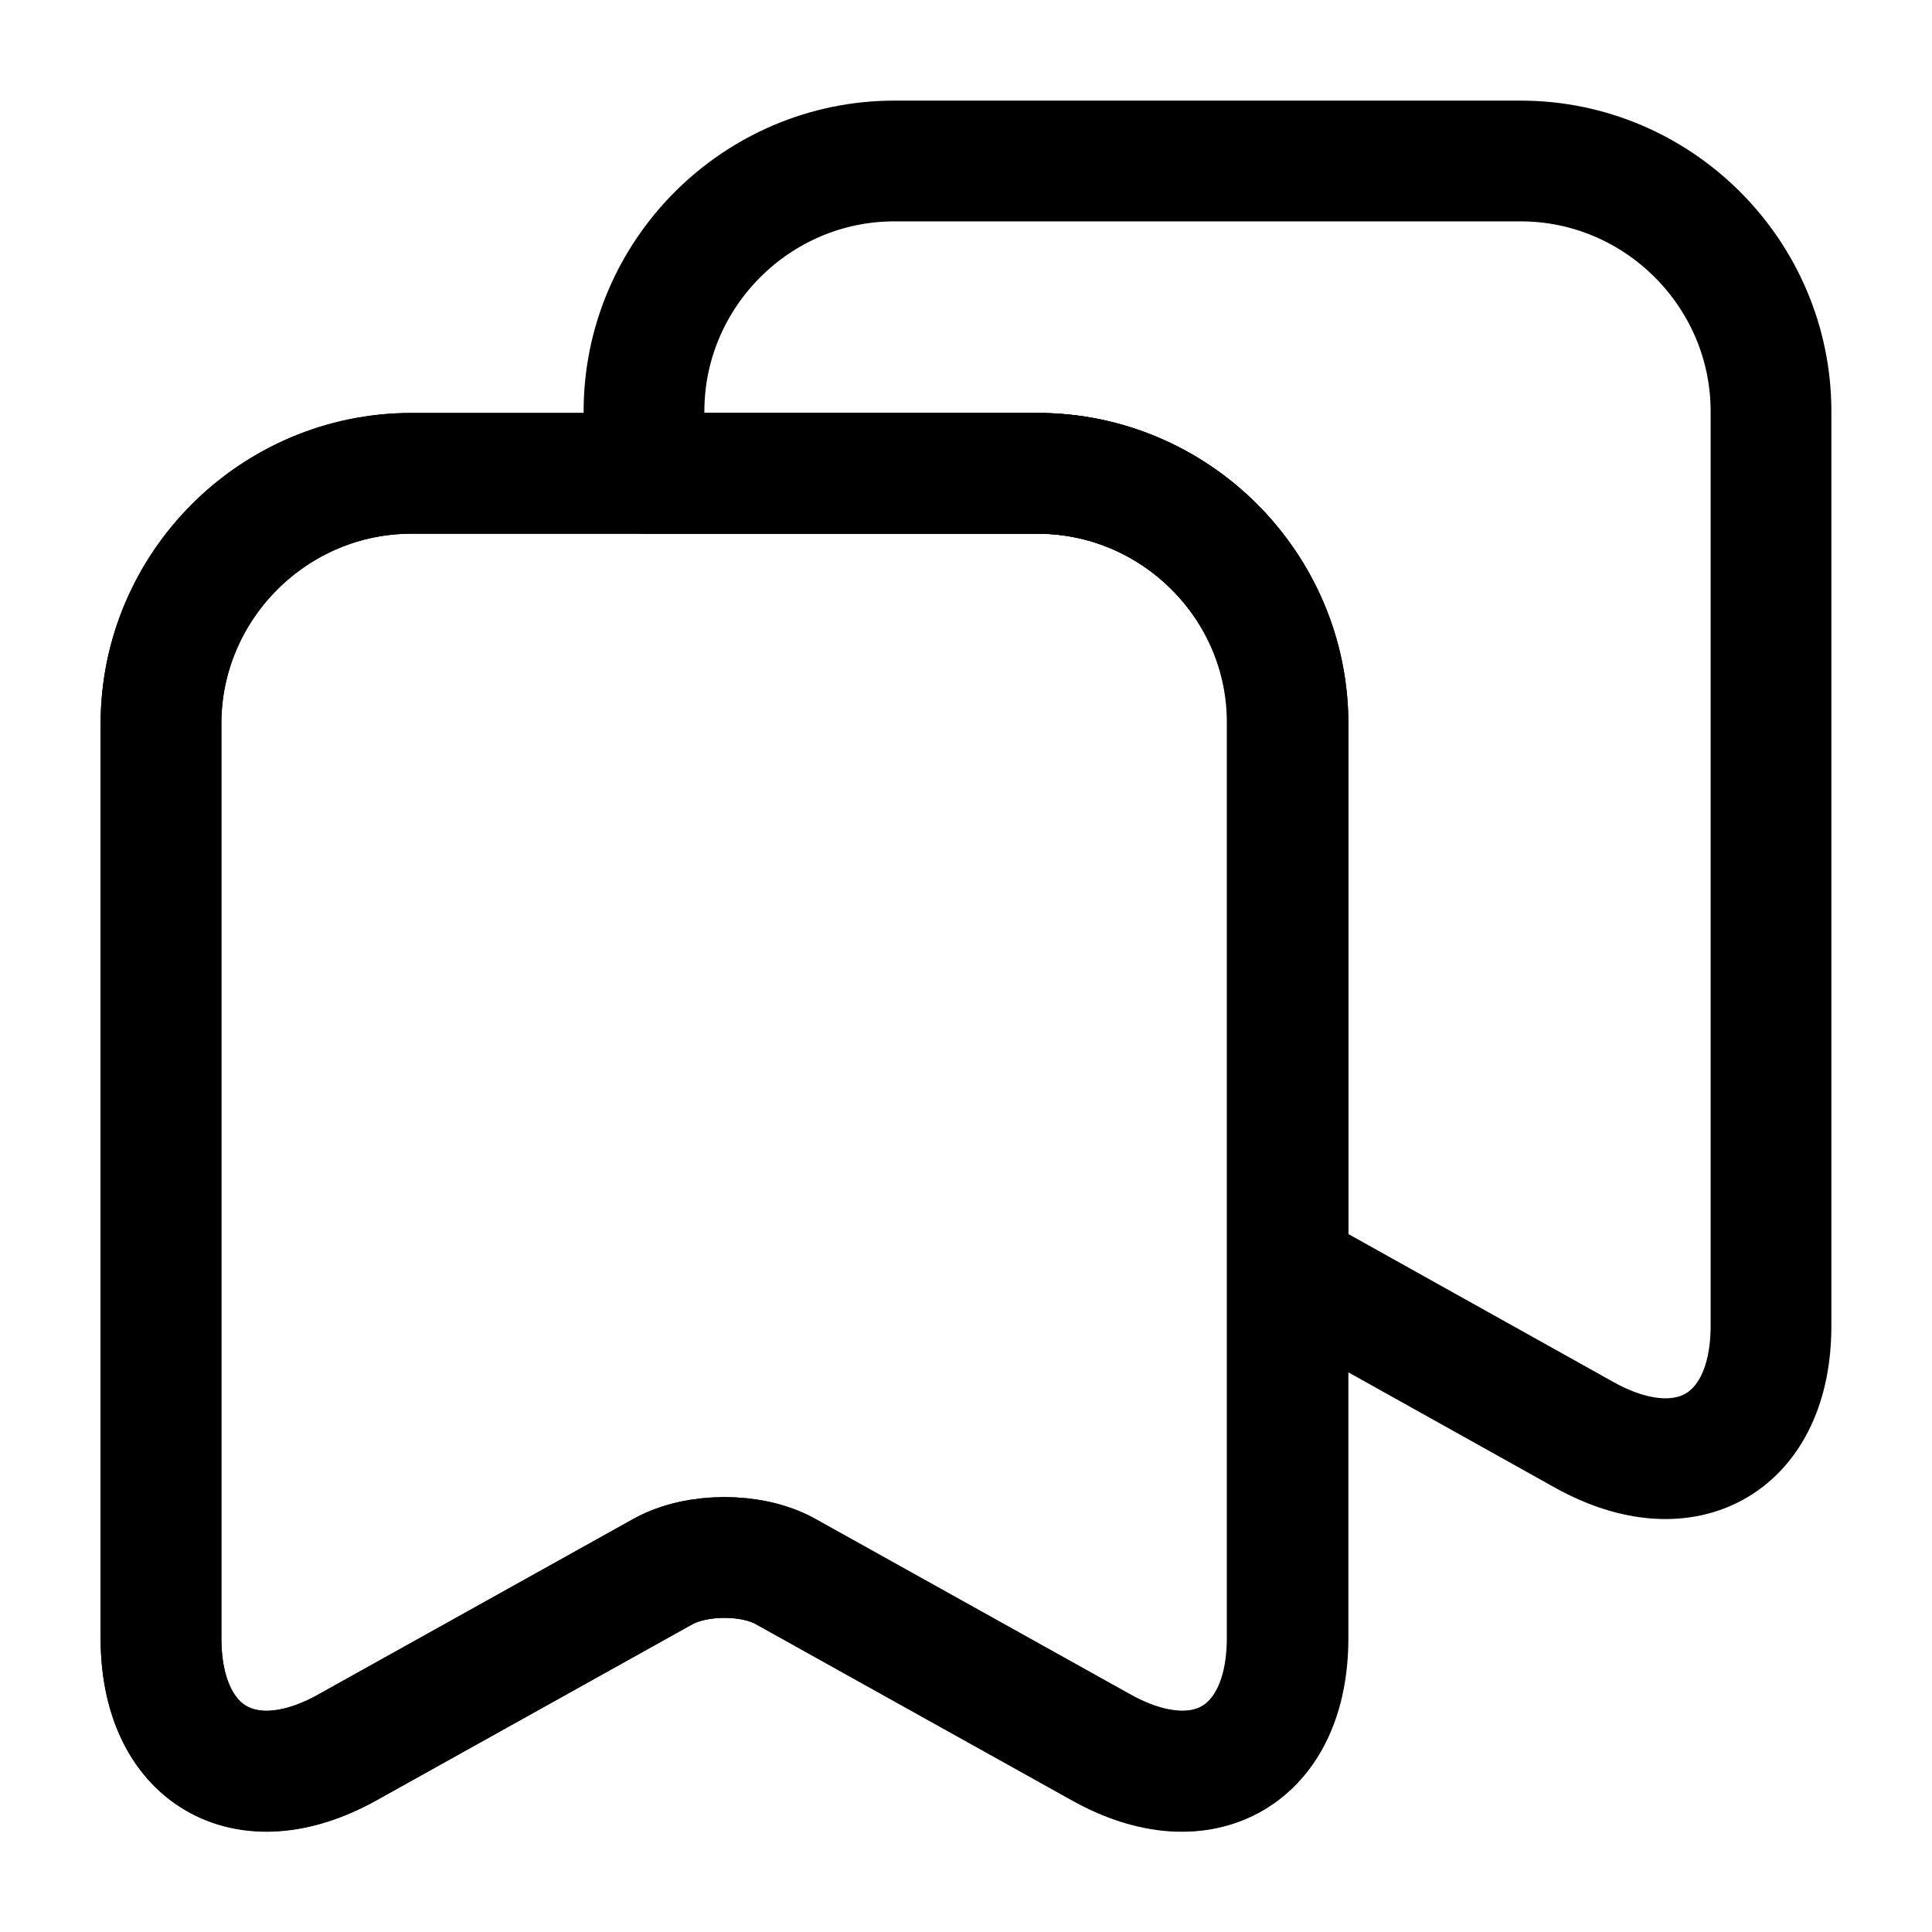
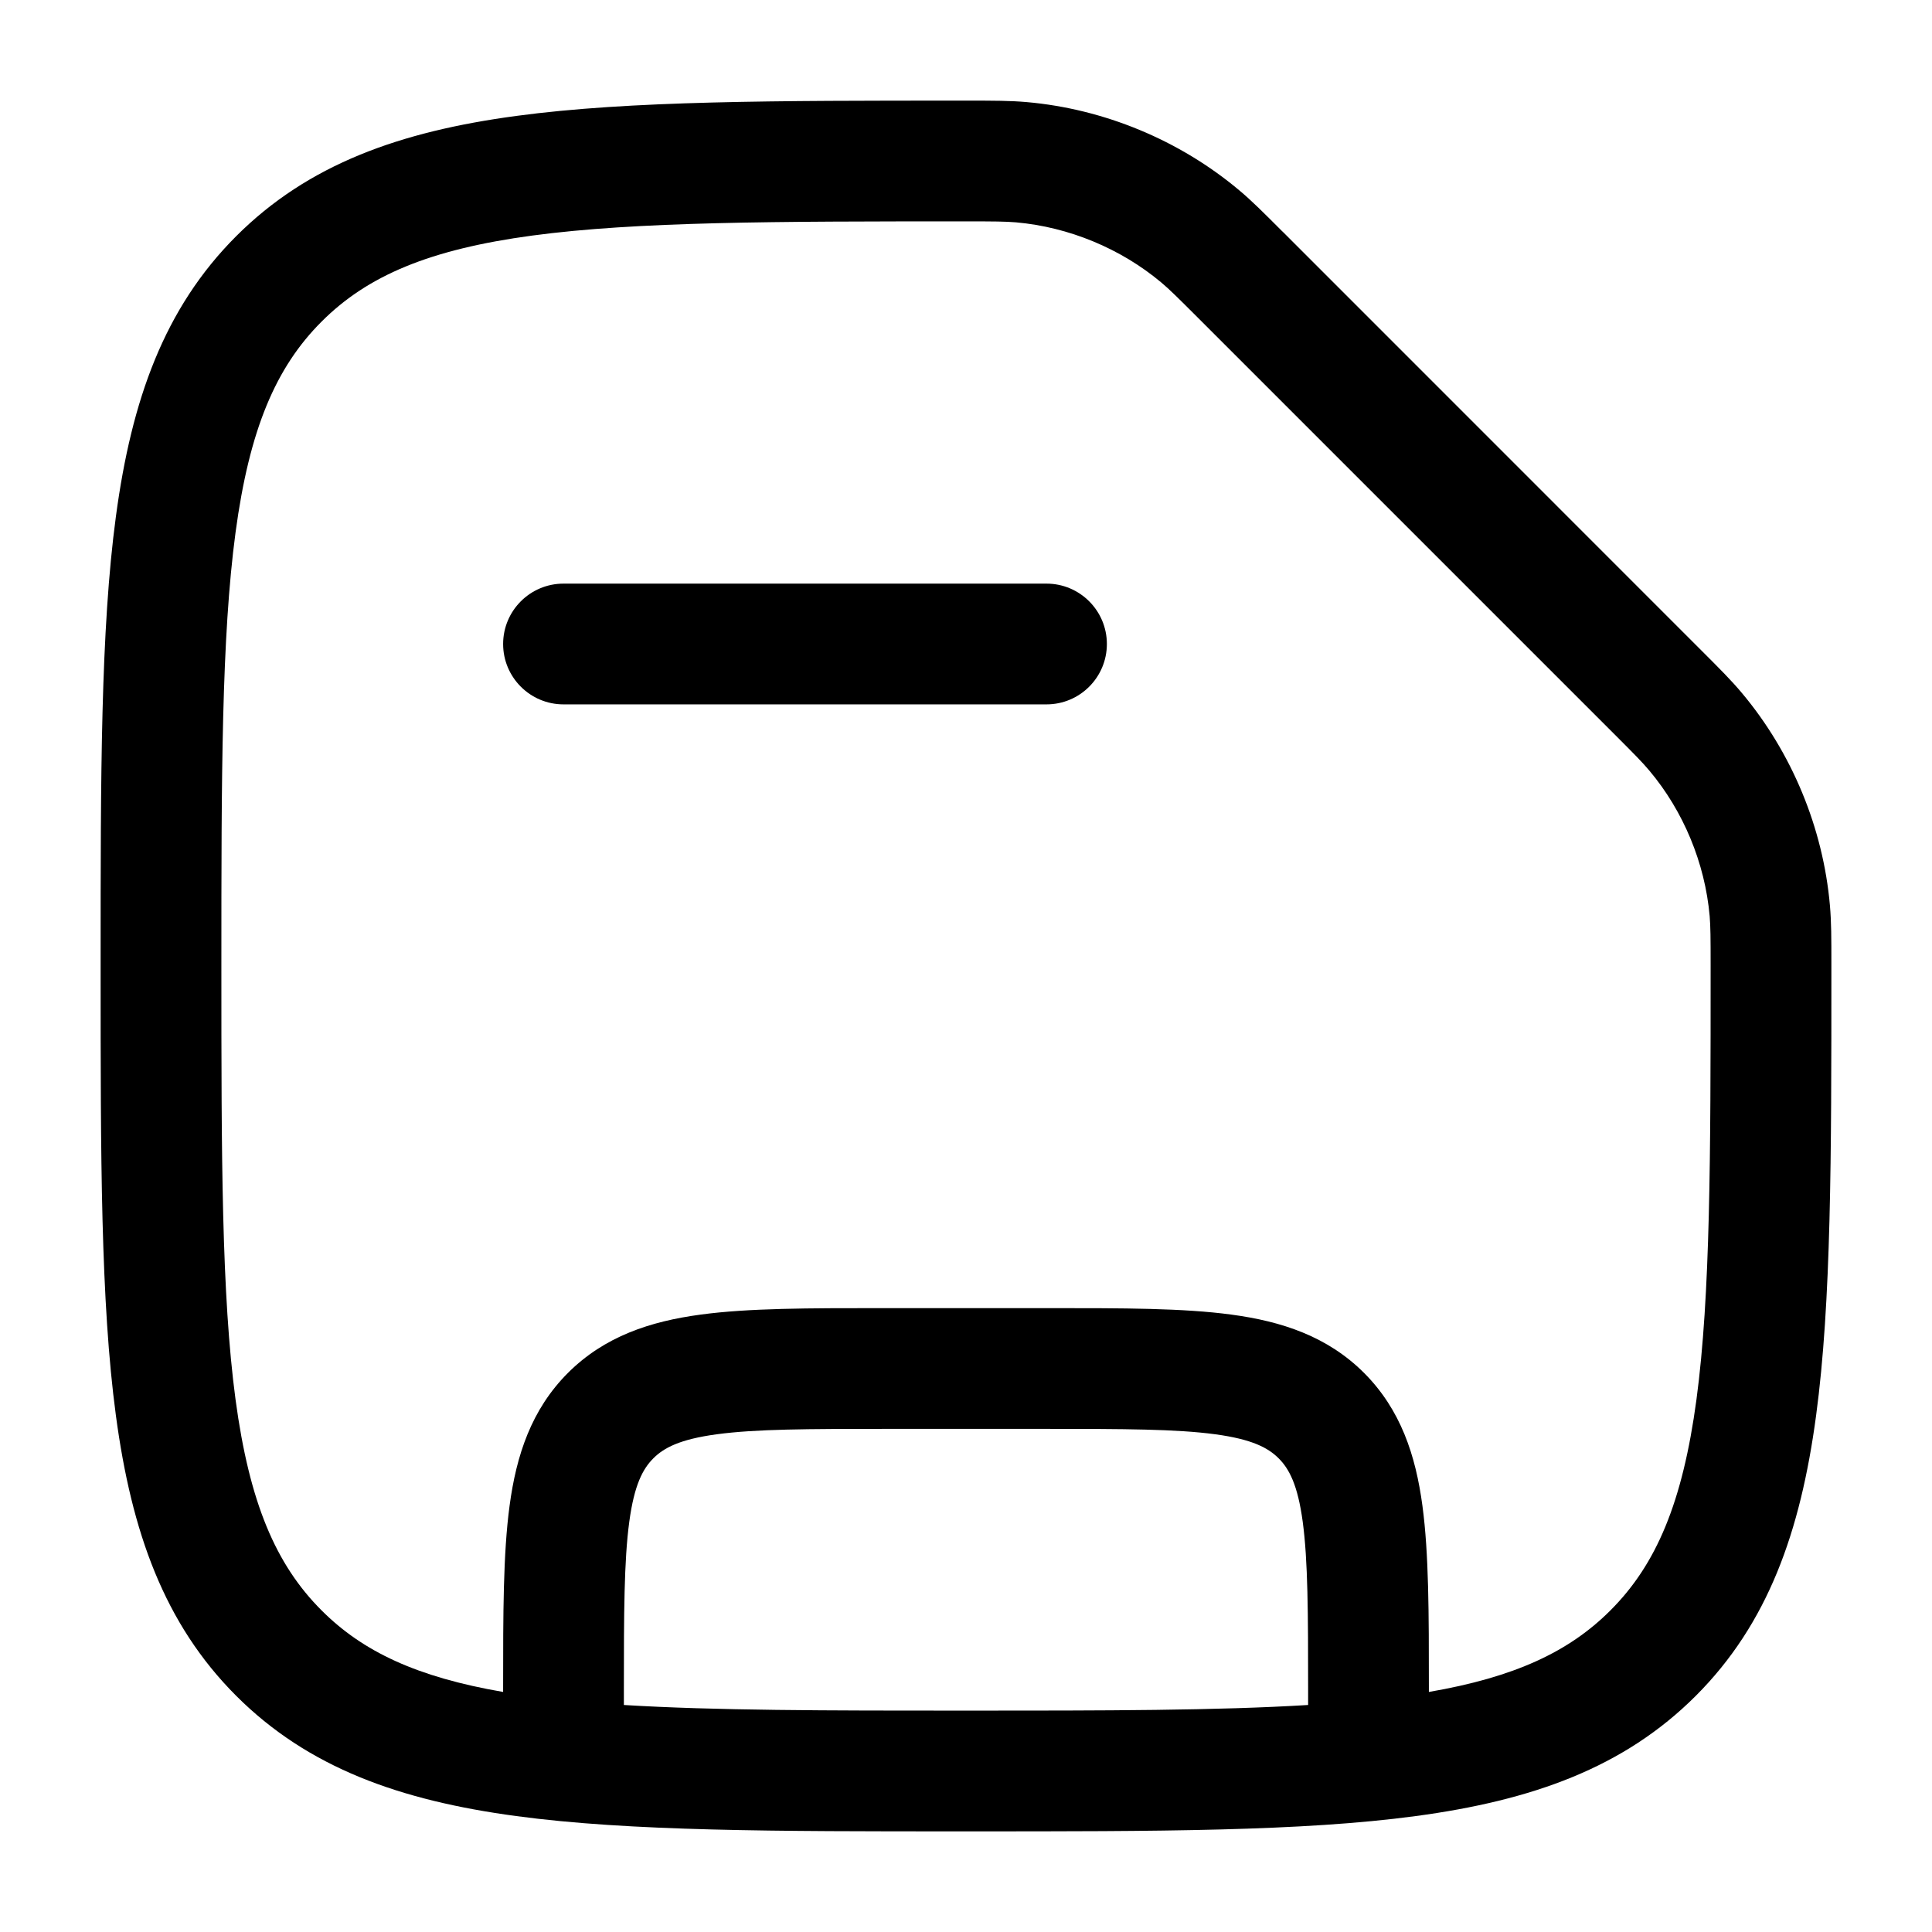
<svg xmlns="http://www.w3.org/2000/svg" width="64" height="64" viewBox="0 0 24 24" fill="none">
-   <path d="M12.89 5.88H5.11C3.4 5.88 2 7.28 2 8.99V20.35C2 21.8 3.04 22.42 4.31 21.71L8.24 19.52C8.66 19.29 9.34 19.29 9.75 19.52L13.68 21.71C14.95 22.42 15.99 21.8 15.99 20.35V8.99C16 7.28 14.6 5.88 12.89 5.88Z" stroke="currentColor" stroke-width="1.5" stroke-linecap="round" stroke-linejoin="round" />
-   <path d="M16 8.99V20.35C16 21.8 14.96 22.41 13.69 21.71L9.76 19.52C9.34 19.29 8.66 19.29 8.24 19.52L4.31 21.71C3.04 22.41 2 21.8 2 20.35V8.99C2 7.28 3.4 5.88 5.11 5.88H12.89C14.6 5.88 16 7.28 16 8.99Z" stroke="currentColor" stroke-width="1.5" stroke-linecap="round" stroke-linejoin="round" />
-   <path d="M22 5.11V16.47C22 17.92 20.96 18.53 19.69 17.83L16 15.77V8.99C16 7.28 14.6 5.88 12.89 5.88H8V5.11C8 3.4 9.4 2 11.11 2H18.89C20.6 2 22 3.4 22 5.11Z" stroke="currentColor" stroke-width="1.5" stroke-linecap="round" stroke-linejoin="round" />
+   <path fill-rule="evenodd" clip-rule="evenodd" d="M12.621 2.762C12.487 2.751 12.353 2.75 12 2.75C9.622 2.75 7.914 2.752 6.614 2.926C5.335 3.098 4.564 3.425 3.995 3.995C3.425 4.564 3.098 5.335 2.926 6.614C2.752 7.914 2.75 9.622 2.75 12C2.75 14.378 2.752 16.086 2.926 17.386C3.098 18.665 3.425 19.436 3.995 20.005C4.508 20.519 5.185 20.835 6.25 21.018L6.25 20.948C6.25 20.049 6.25 19.3 6.33 18.706C6.414 18.078 6.6 17.511 7.055 17.055C7.511 16.6 8.078 16.414 8.706 16.33C9.3 16.25 10.05 16.25 10.948 16.25H13.052C13.95 16.25 14.7 16.25 15.294 16.33C15.922 16.414 16.489 16.6 16.945 17.055C17.4 17.511 17.586 18.078 17.67 18.706C17.75 19.3 17.75 20.049 17.75 20.948L17.75 21.018C18.815 20.835 19.492 20.519 20.005 20.005C20.575 19.436 20.902 18.665 21.074 17.386C21.248 16.086 21.25 14.378 21.25 12C21.25 11.647 21.249 11.513 21.238 11.379C21.18 10.723 20.913 10.077 20.489 9.573C20.403 9.47 20.306 9.372 20.05 9.116L14.884 3.95C14.628 3.694 14.53 3.597 14.428 3.511C13.923 3.087 13.277 2.82 12.621 2.762ZM16.25 21.18V21C16.25 20.036 16.248 19.388 16.183 18.905C16.121 18.444 16.014 18.246 15.884 18.116C15.754 17.986 15.556 17.879 15.095 17.817C14.612 17.752 13.964 17.75 13 17.75H11C10.036 17.75 9.388 17.752 8.905 17.817C8.444 17.879 8.246 17.986 8.116 18.116C7.986 18.246 7.879 18.444 7.817 18.905C7.752 19.388 7.75 20.036 7.75 21V21.18C8.876 21.249 10.258 21.25 12 21.25C13.742 21.25 15.124 21.249 16.25 21.18ZM12.031 1.25C12.343 1.25 12.544 1.25 12.751 1.268C13.714 1.352 14.652 1.741 15.392 2.362C15.551 2.495 15.696 2.641 15.921 2.866L15.945 2.889L21.134 8.079C21.359 8.304 21.505 8.449 21.638 8.608C22.259 9.348 22.648 10.286 22.732 11.249C22.75 11.456 22.75 11.657 22.75 11.968V12.057C22.75 14.366 22.75 16.175 22.56 17.586C22.366 19.031 21.961 20.171 21.066 21.066C20.171 21.961 19.031 22.366 17.586 22.56C16.175 22.75 14.366 22.75 12.057 22.75H11.943C9.634 22.75 7.825 22.75 6.414 22.56C4.969 22.366 3.829 21.961 2.934 21.066C2.039 20.171 1.634 19.031 1.44 17.586C1.25 16.175 1.25 14.366 1.25 12.057V11.943C1.25 9.634 1.25 7.825 1.44 6.414C1.634 4.969 2.039 3.829 2.934 2.934C3.829 2.039 4.969 1.634 6.414 1.44C7.825 1.25 9.634 1.25 11.943 1.25L12.031 1.25ZM6.25 8C6.25 7.586 6.586 7.25 7 7.25H13C13.414 7.25 13.75 7.586 13.75 8C13.75 8.414 13.414 8.75 13 8.75H7C6.586 8.75 6.25 8.414 6.25 8Z" fill="currentColor" />
</svg>
